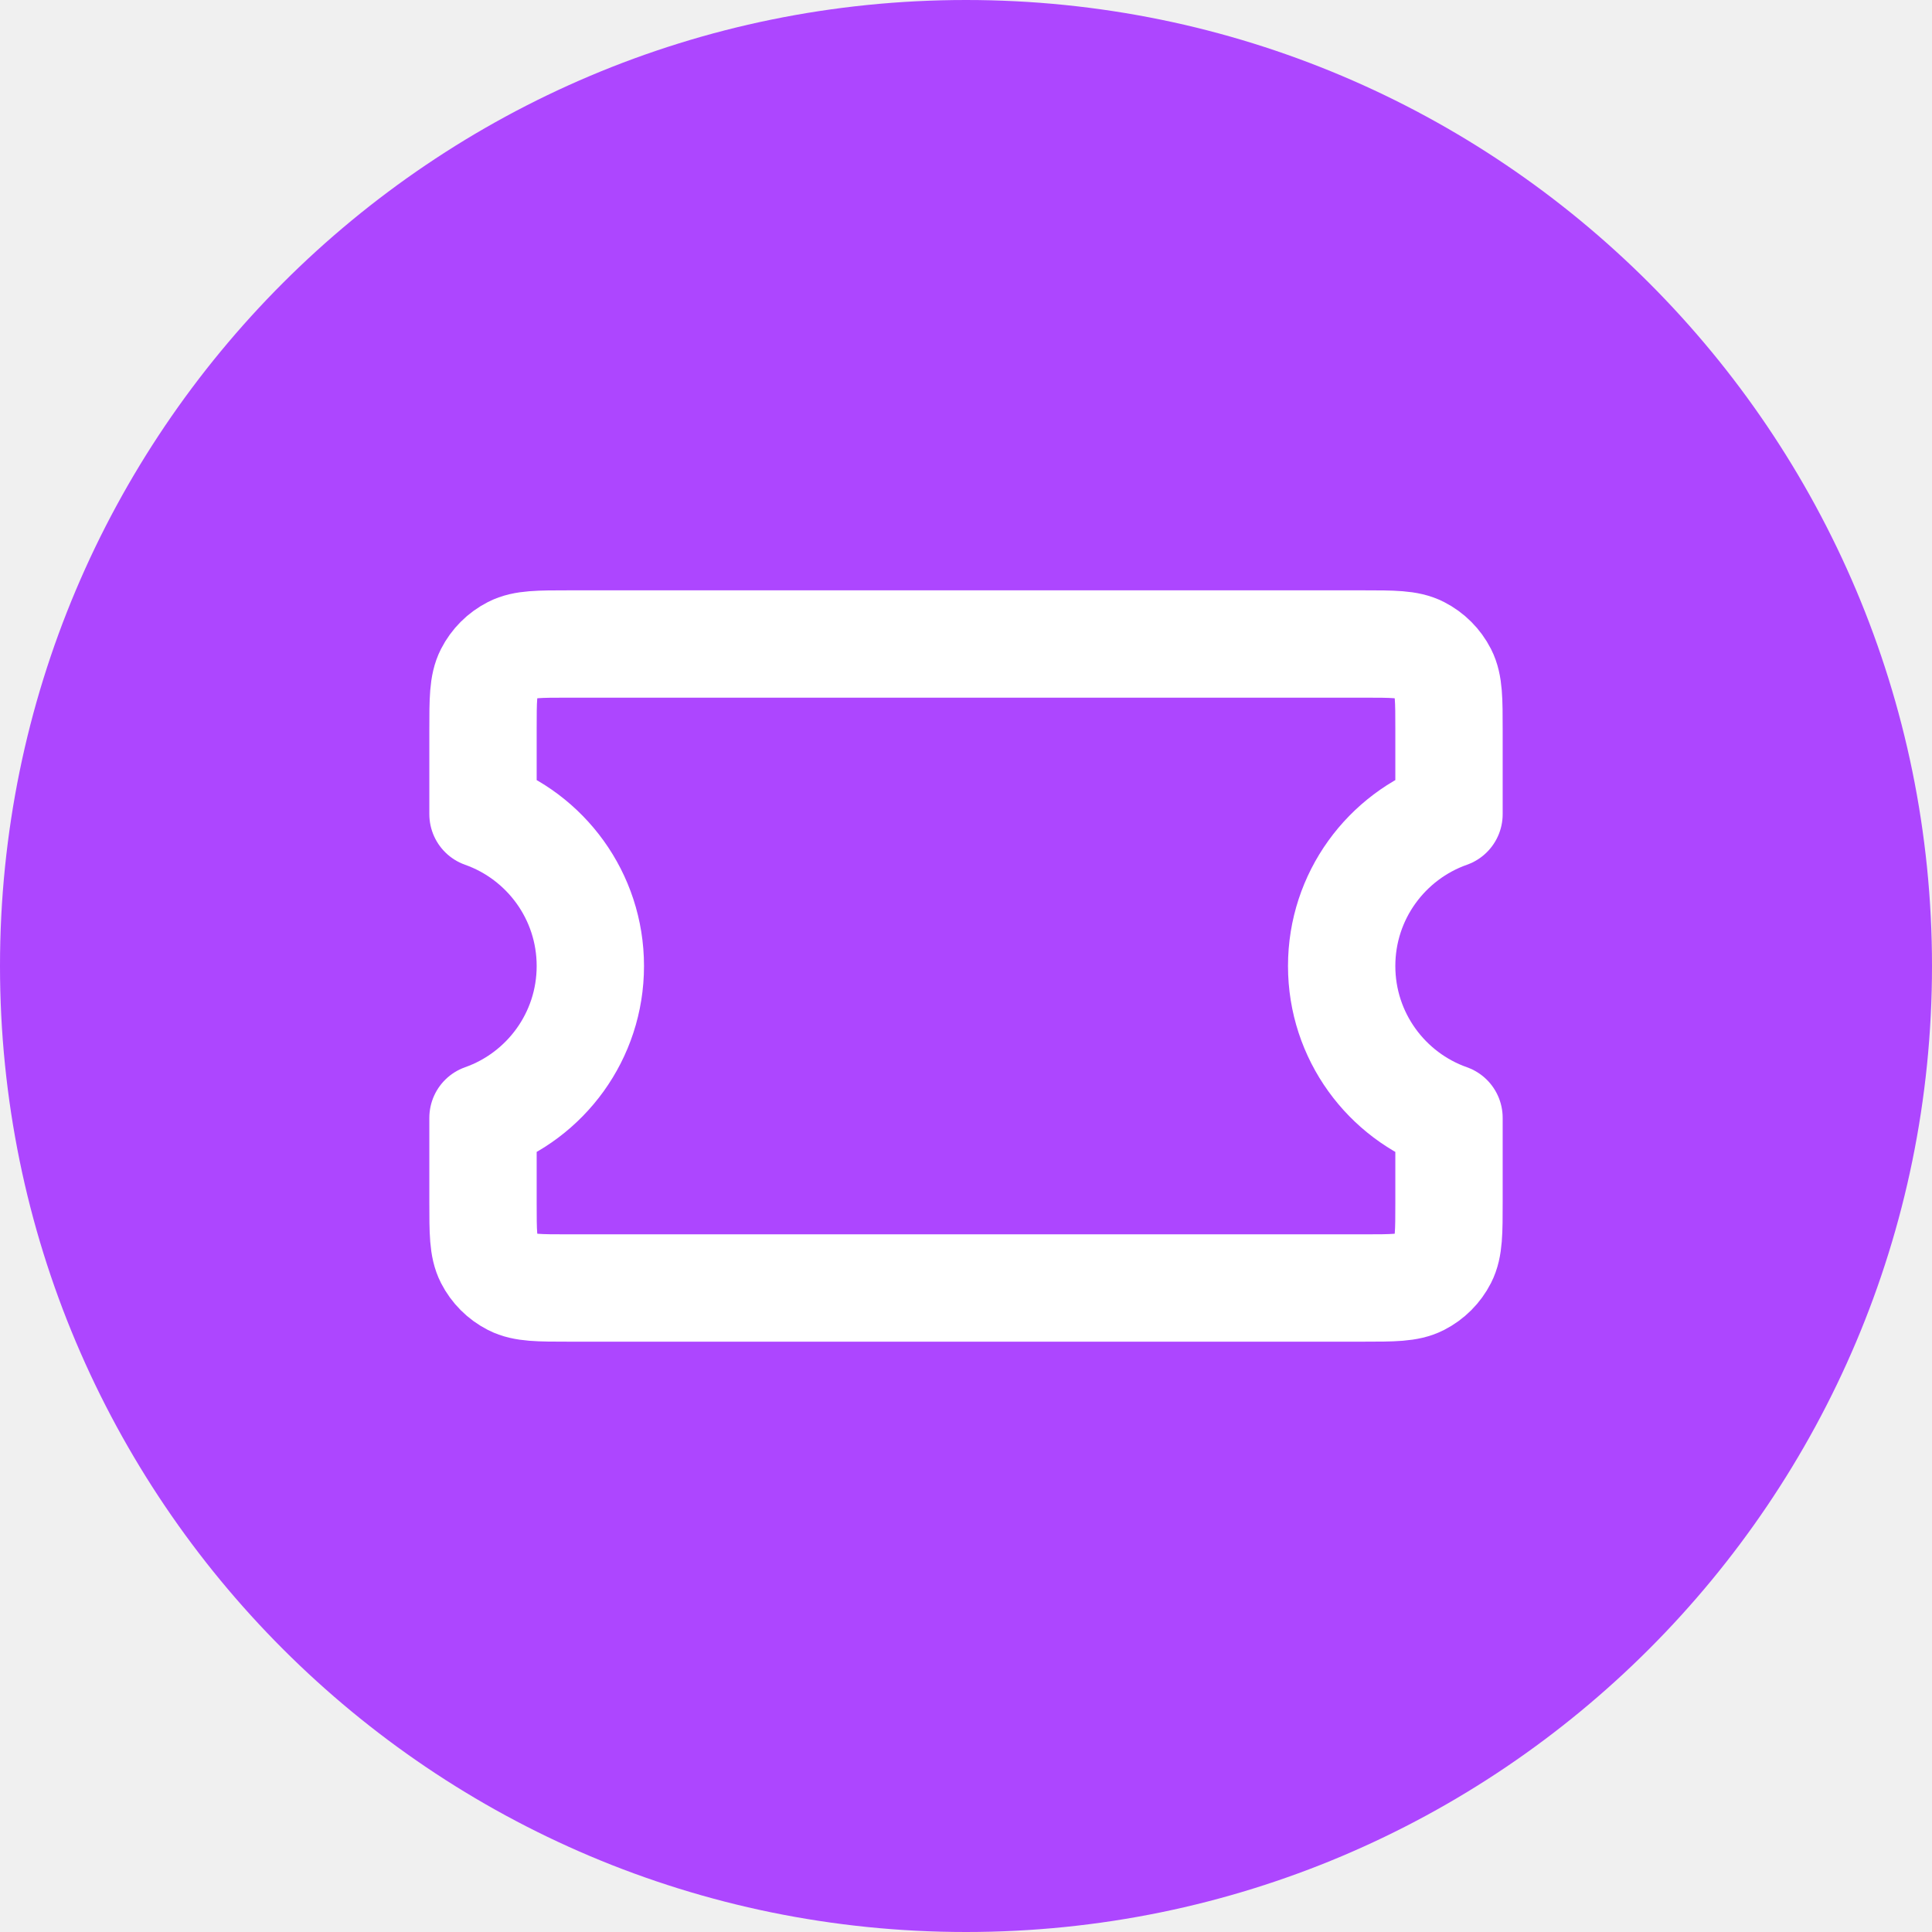
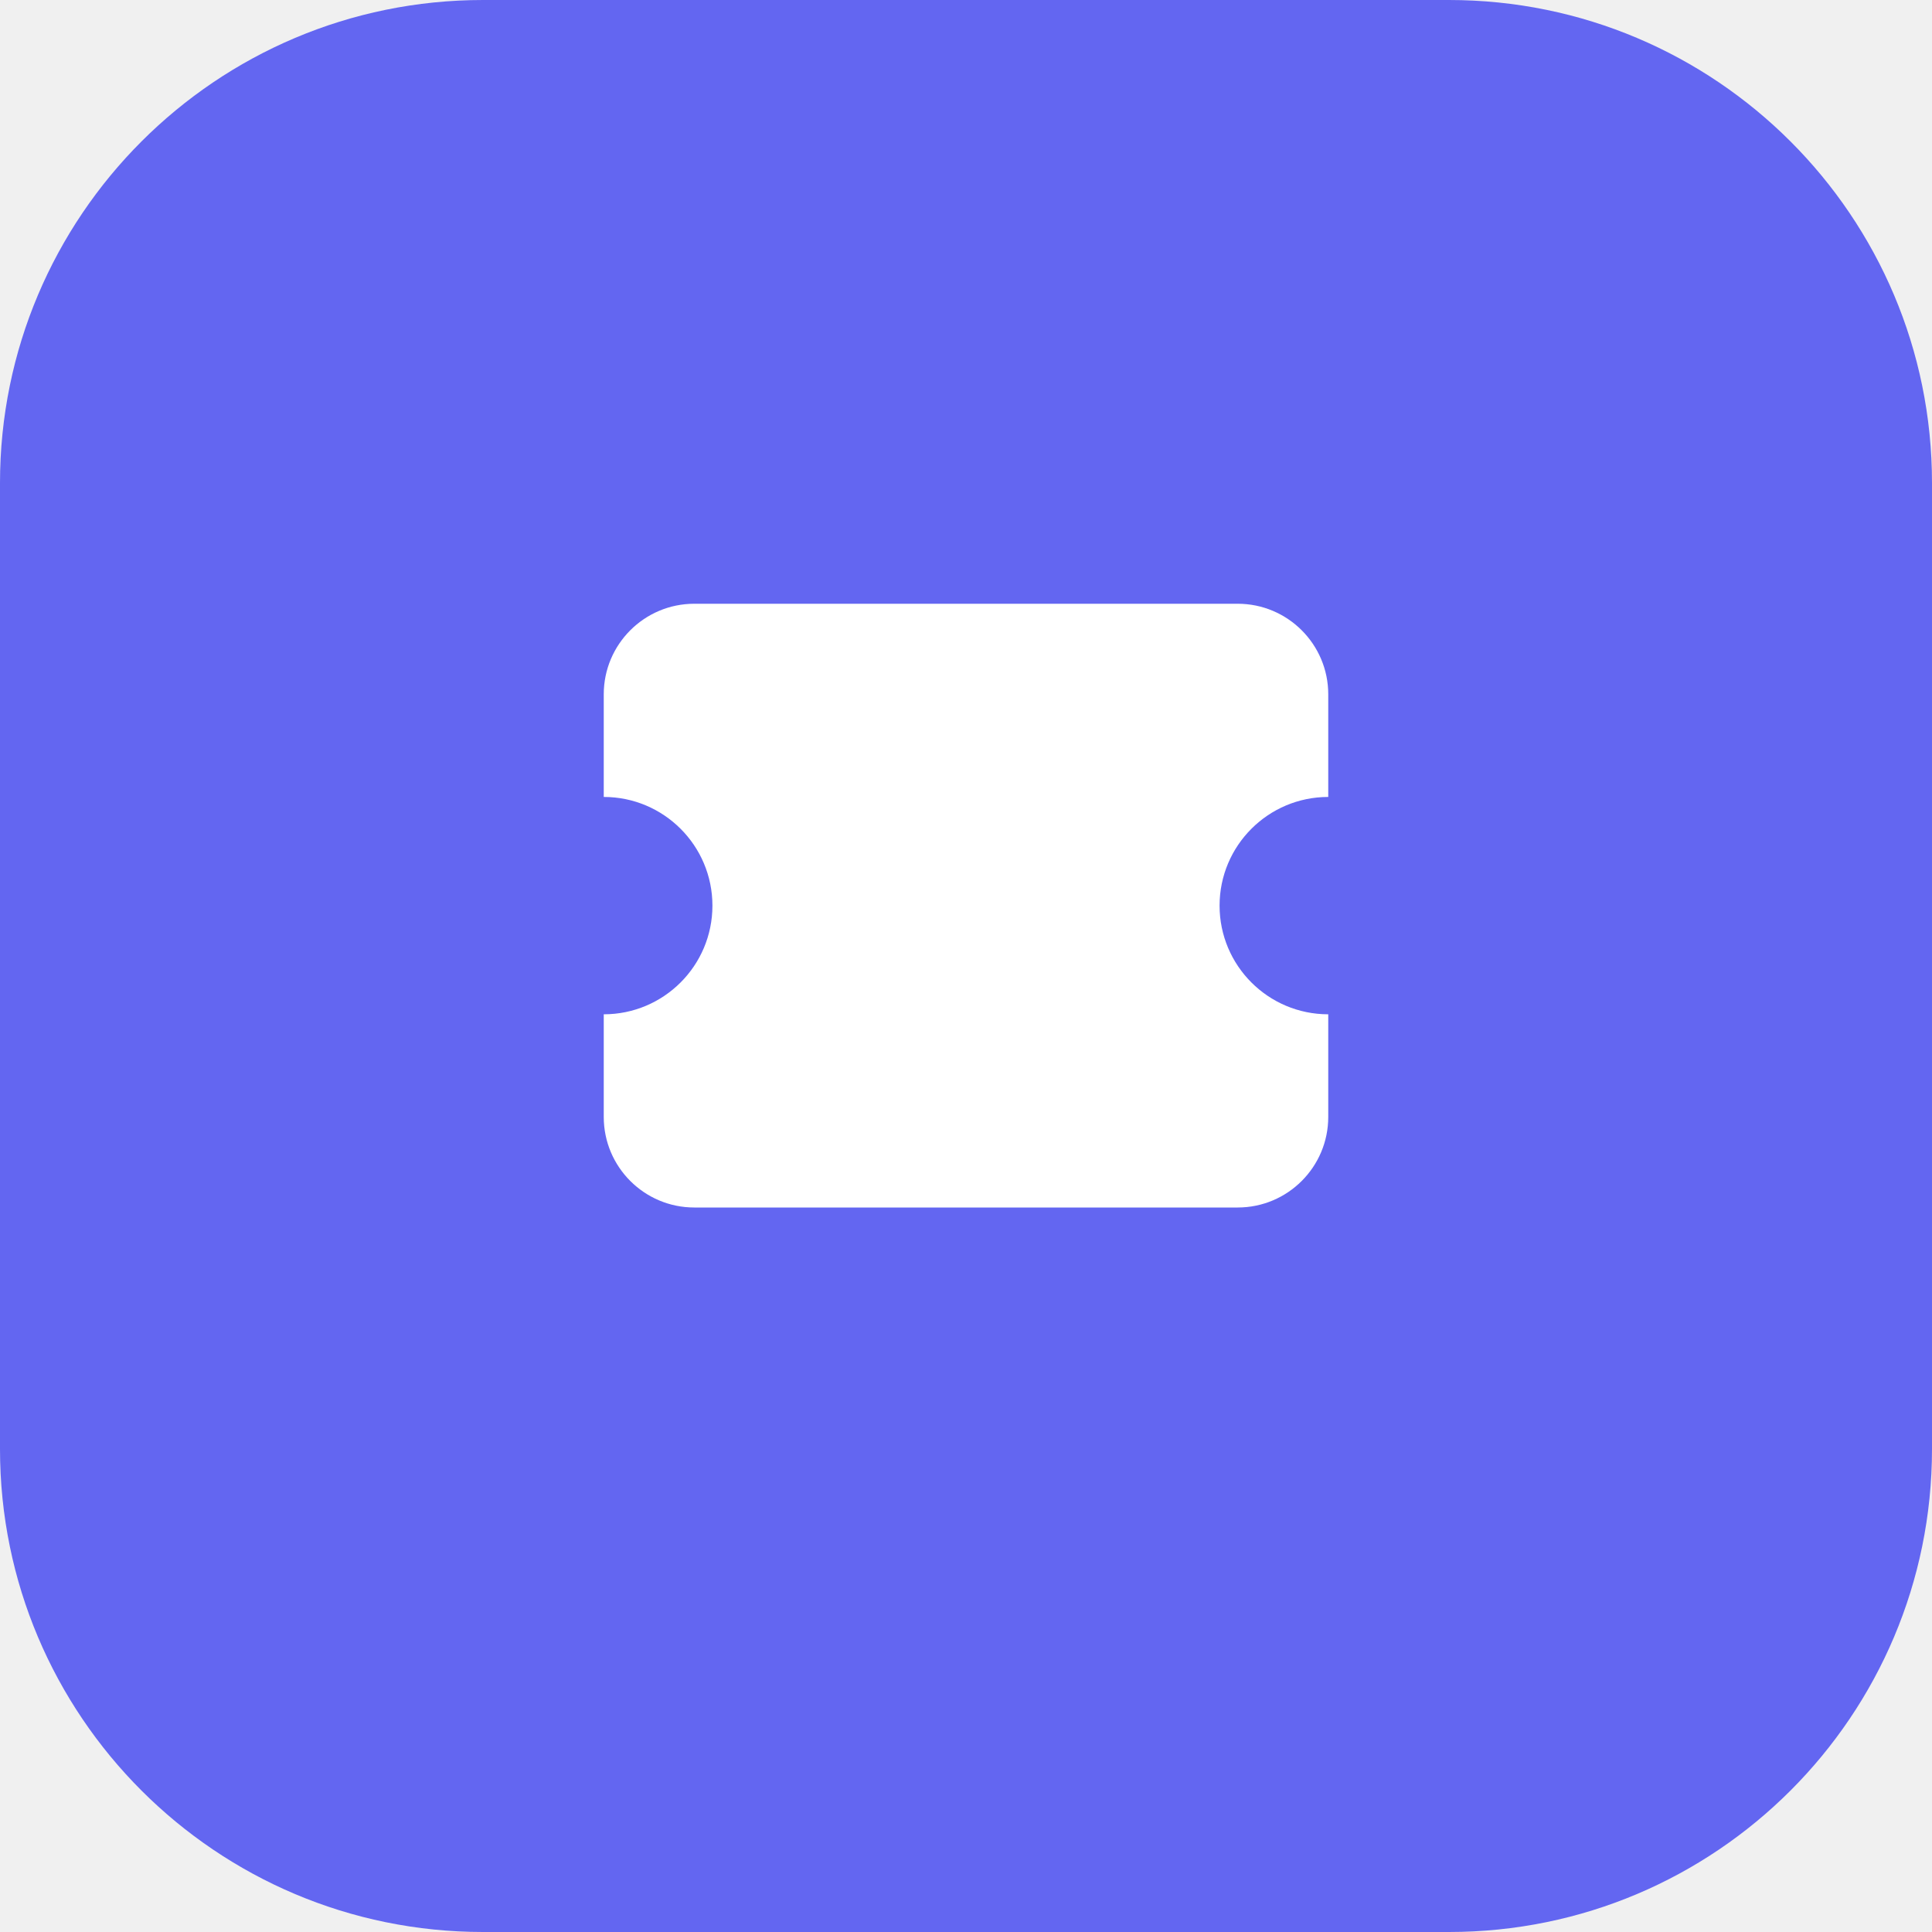
- <svg xmlns="http://www.w3.org/2000/svg" width="800px" height="800px" viewBox="-6 -6 36.00 36.00" fill="none" stroke="#ffffff">
-   <g id="SVGRepo_bgCarrier" stroke-width="0">
-     <rect x="-6" y="-6" width="36.00" height="36.00" rx="18" fill="#ad46ff" strokewidth="0" />
-   </g>
-   <g id="SVGRepo_tracerCarrier" stroke-linecap="round" stroke-linejoin="round" />
-   <g id="SVGRepo_iconCarrier">
-     <path d="M5 12C5 10.694 4.165 9.583 3 9.171V7.6C3 7.04 3 6.76 3.109 6.546C3.205 6.358 3.358 6.205 3.546 6.109C3.76 6 4.04 6 4.6 6H19.4C19.96 6 20.24 6 20.454 6.109C20.642 6.205 20.795 6.358 20.891 6.546C21 6.76 21 7.04 21 7.6V9.171C19.835 9.583 19 10.694 19 12C19 13.306 19.835 14.418 21 14.829V16.4C21 16.96 21 17.24 20.891 17.454C20.795 17.642 20.642 17.795 20.454 17.891C20.24 18 19.96 18 19.4 18H4.6C4.04 18 3.76 18 3.546 17.891C3.358 17.795 3.205 17.642 3.109 17.454C3 17.24 3 16.96 3 16.4V14.829C4.165 14.418 5 13.306 5 12Z" stroke="#ffffff" stroke-width="2" stroke-linecap="round" stroke-linejoin="round" />
-   </g>
+ <svg xmlns="http://www.w3.org/2000/svg" viewBox="0 0 32 32" fill="none" role="img" aria-label="TicketFlow">
+   <rect width="32" height="32" rx="8" fill="#6366F1" />
+   <path d="M10 11.5C10 10.672 10.672 10 11.5 10H20.5C21.328 10 22 10.672 22 11.5V13.2C21.006 13.2 20.2 14.006 20.2 15C20.2 15.994 21.006 16.8 22 16.8V18.5C22 19.328 21.328 20 20.5 20H11.5C10.672 20 10 19.328 10 18.5V16.8C10.994 16.8 11.8 15.994 11.8 15C11.8 14.006 10.994 13.2 10 13.2V11.5Z" fill="white" />
</svg>
